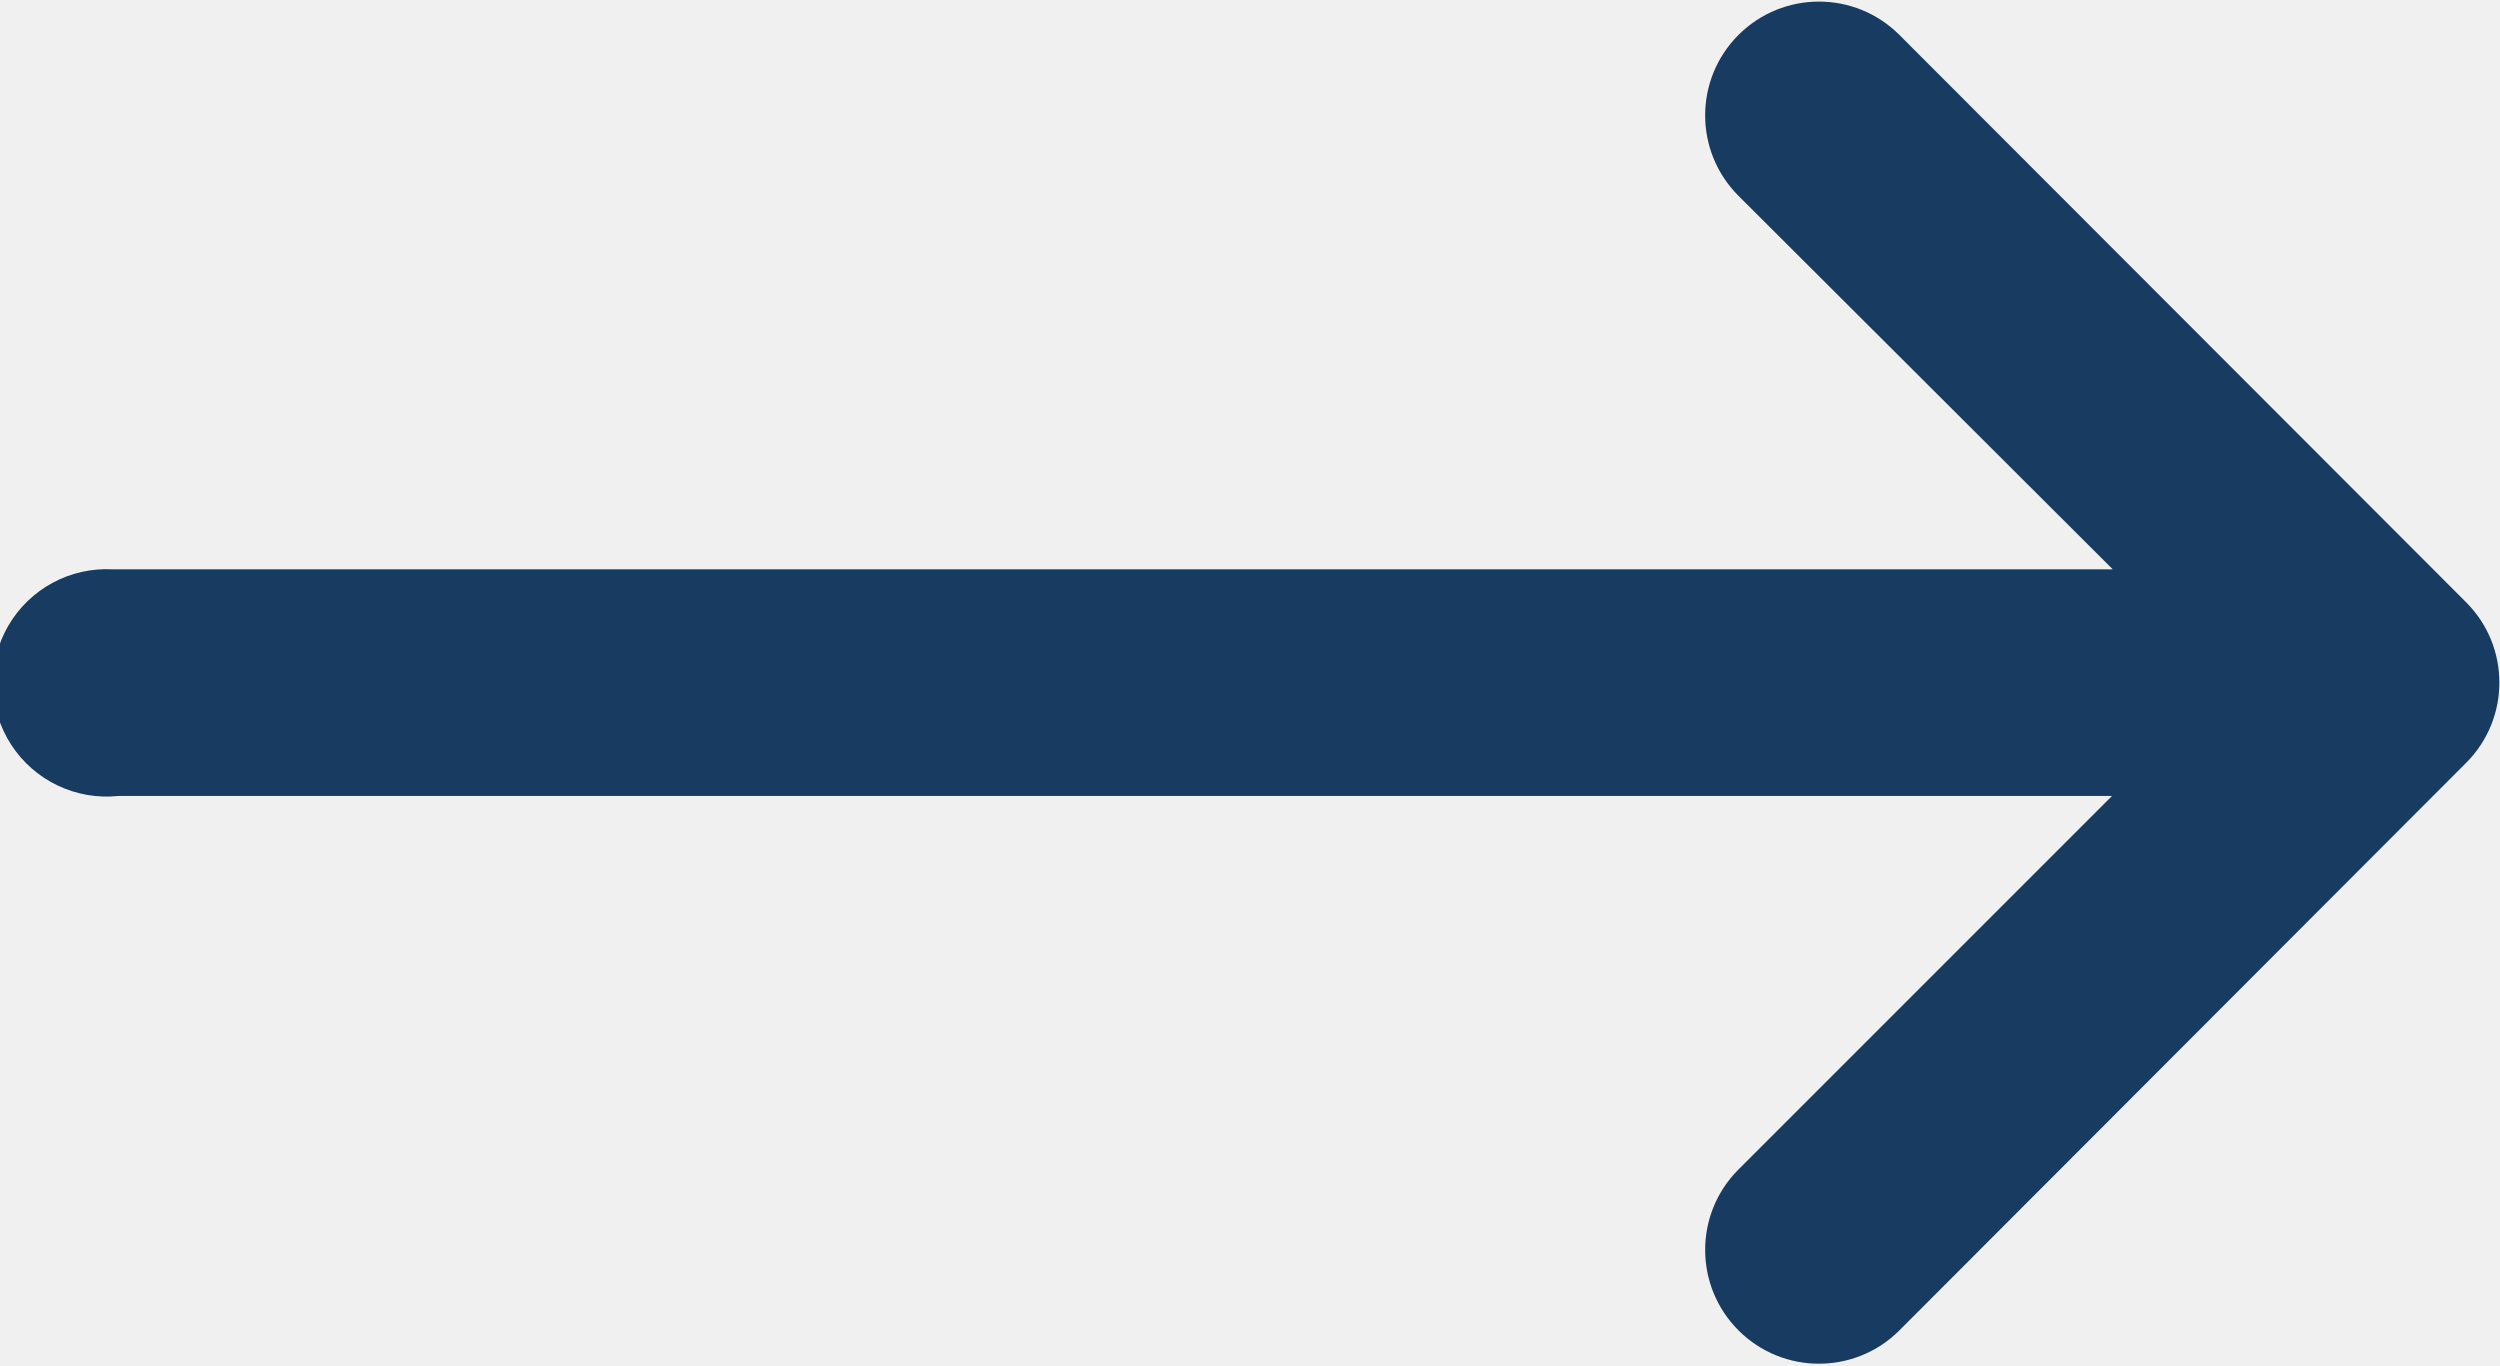
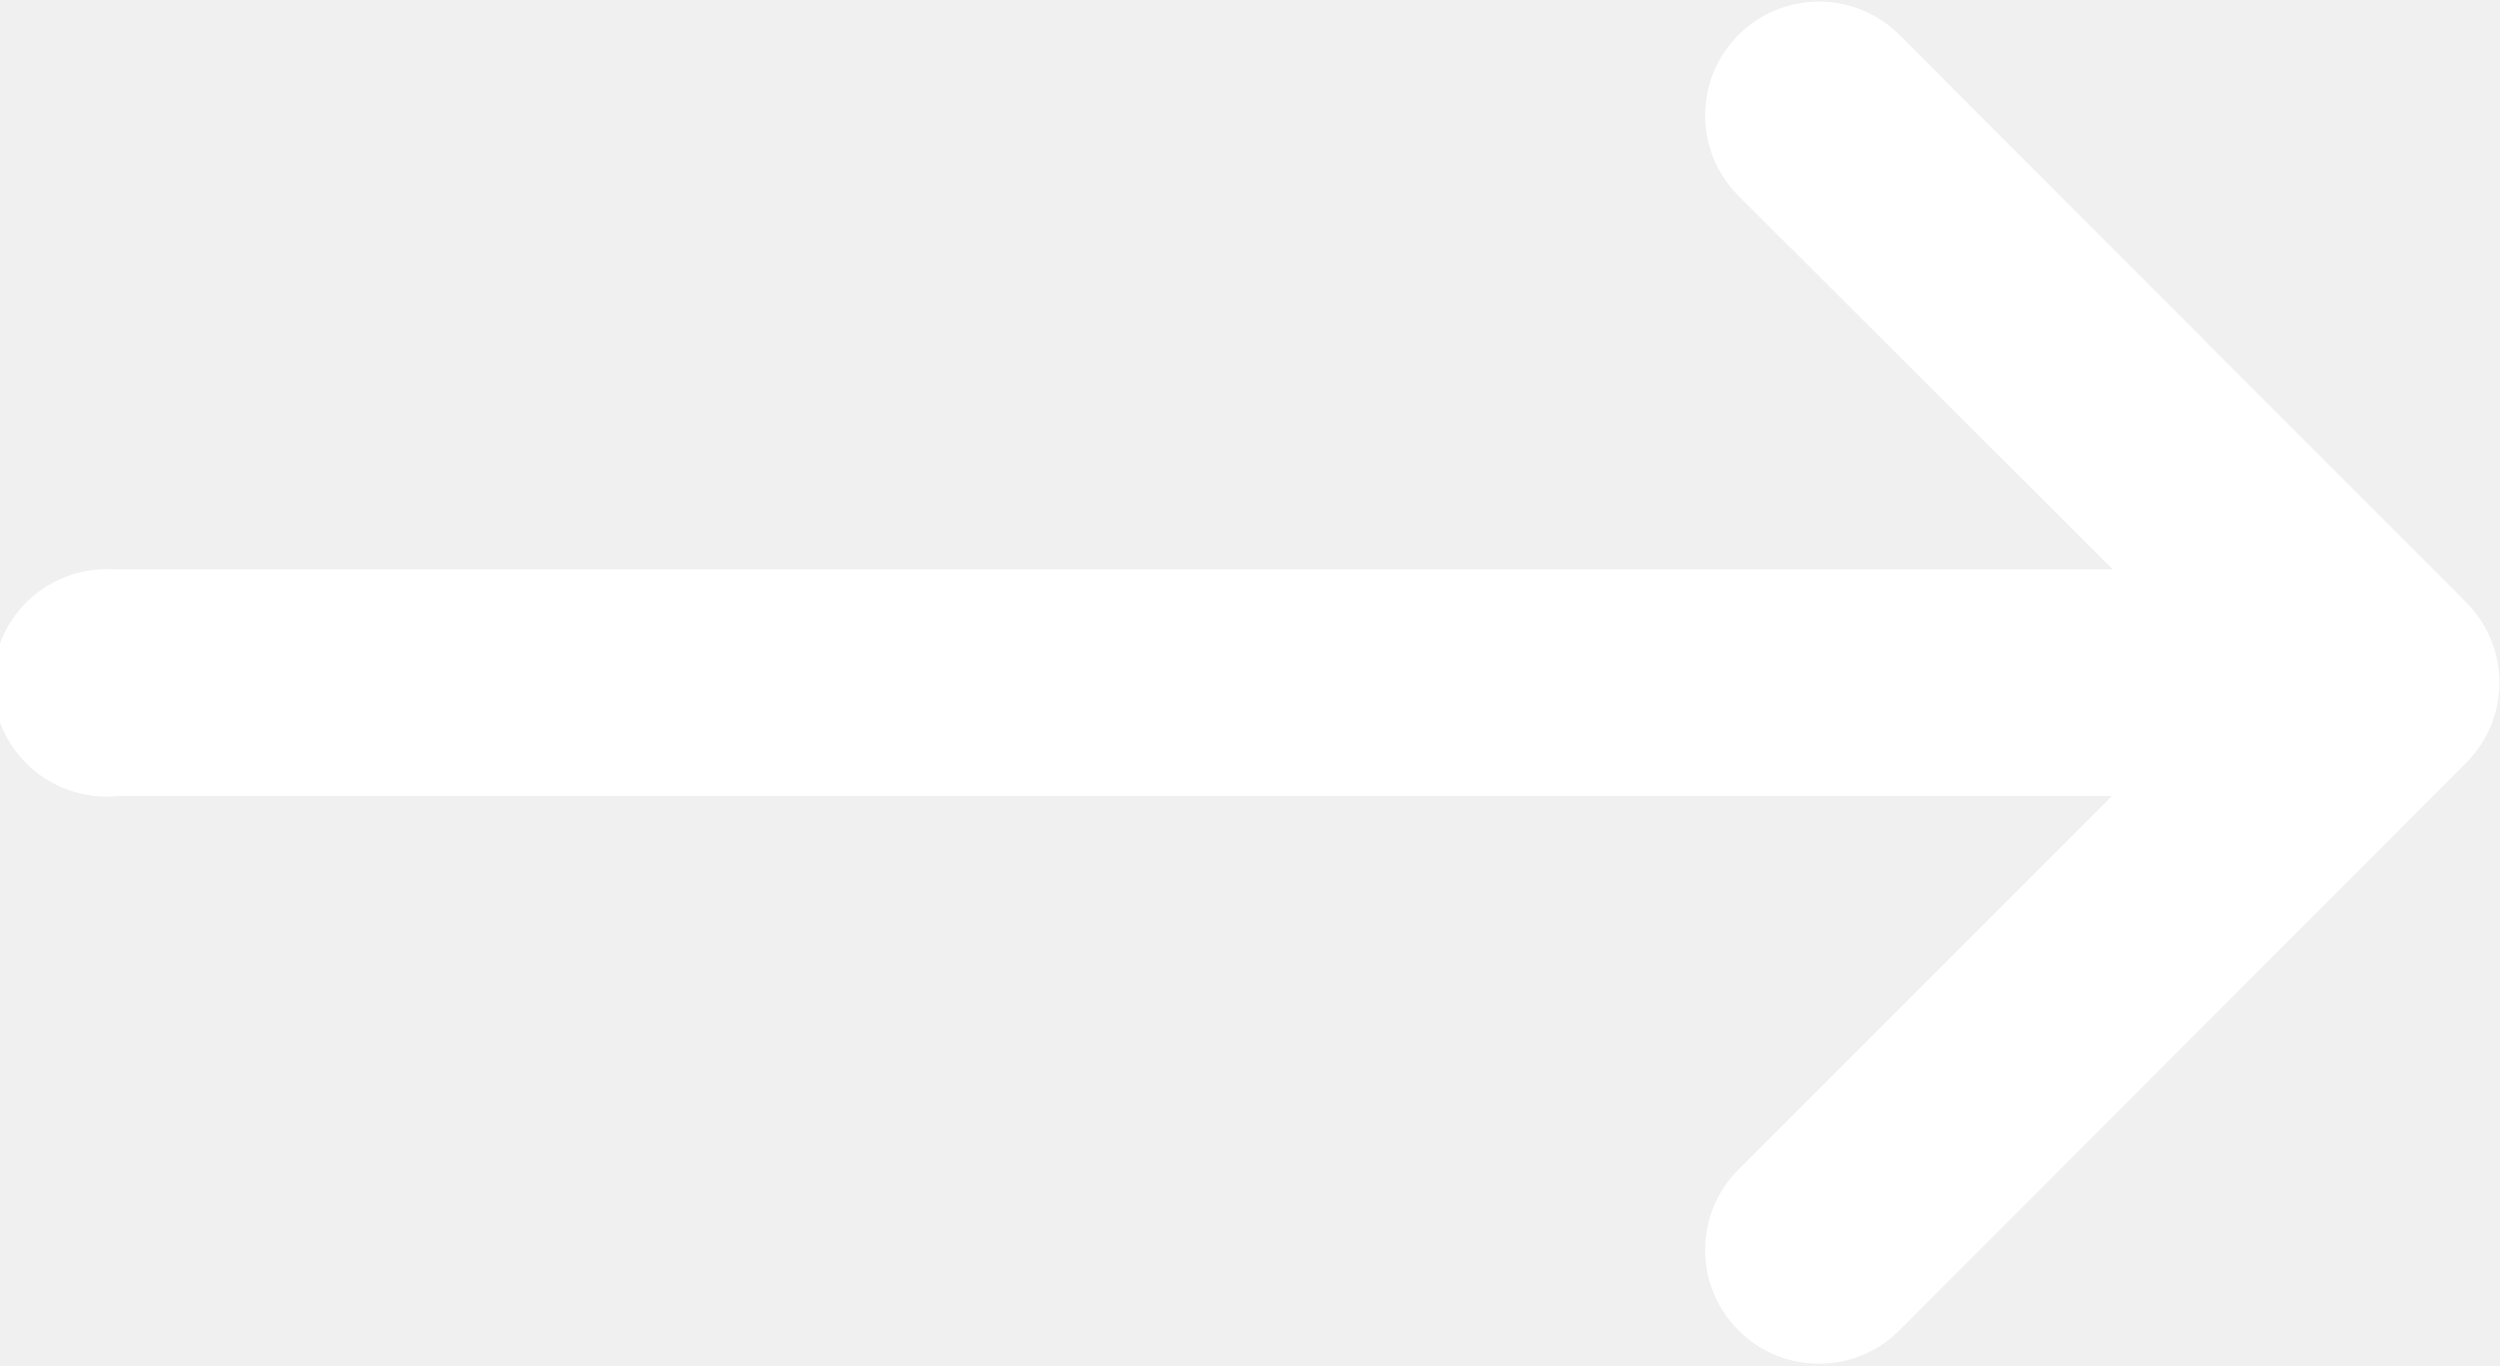
<svg xmlns="http://www.w3.org/2000/svg" id="long-arrow-right" width="15.676" height="8.563" viewBox="0 0 15.676 8.563">
-   <path id="path9413" d="M1,297.225H13.5l-2.342,2.342a.713.713,0,0,0,1.009,1.009L14.3,298.44l1.424-1.426a.712.712,0,0,0,0-1l-3.557-3.561a.713.713,0,1,0-1.009,1.009l2.347,2.342H.965A.713.713,0,1,0,1,297.225Z" transform="translate(-0.257 -292.234)" fill="#173b61" />
+   <path id="path9413" d="M1,297.225H13.5l-2.342,2.342a.713.713,0,0,0,1.009,1.009L14.3,298.44l1.424-1.426a.712.712,0,0,0,0-1l-3.557-3.561a.713.713,0,1,0-1.009,1.009l2.347,2.342H.965A.713.713,0,1,0,1,297.225Z" transform="translate(-0.257 -292.234)" fill="#FFFFFF" />
</svg>
